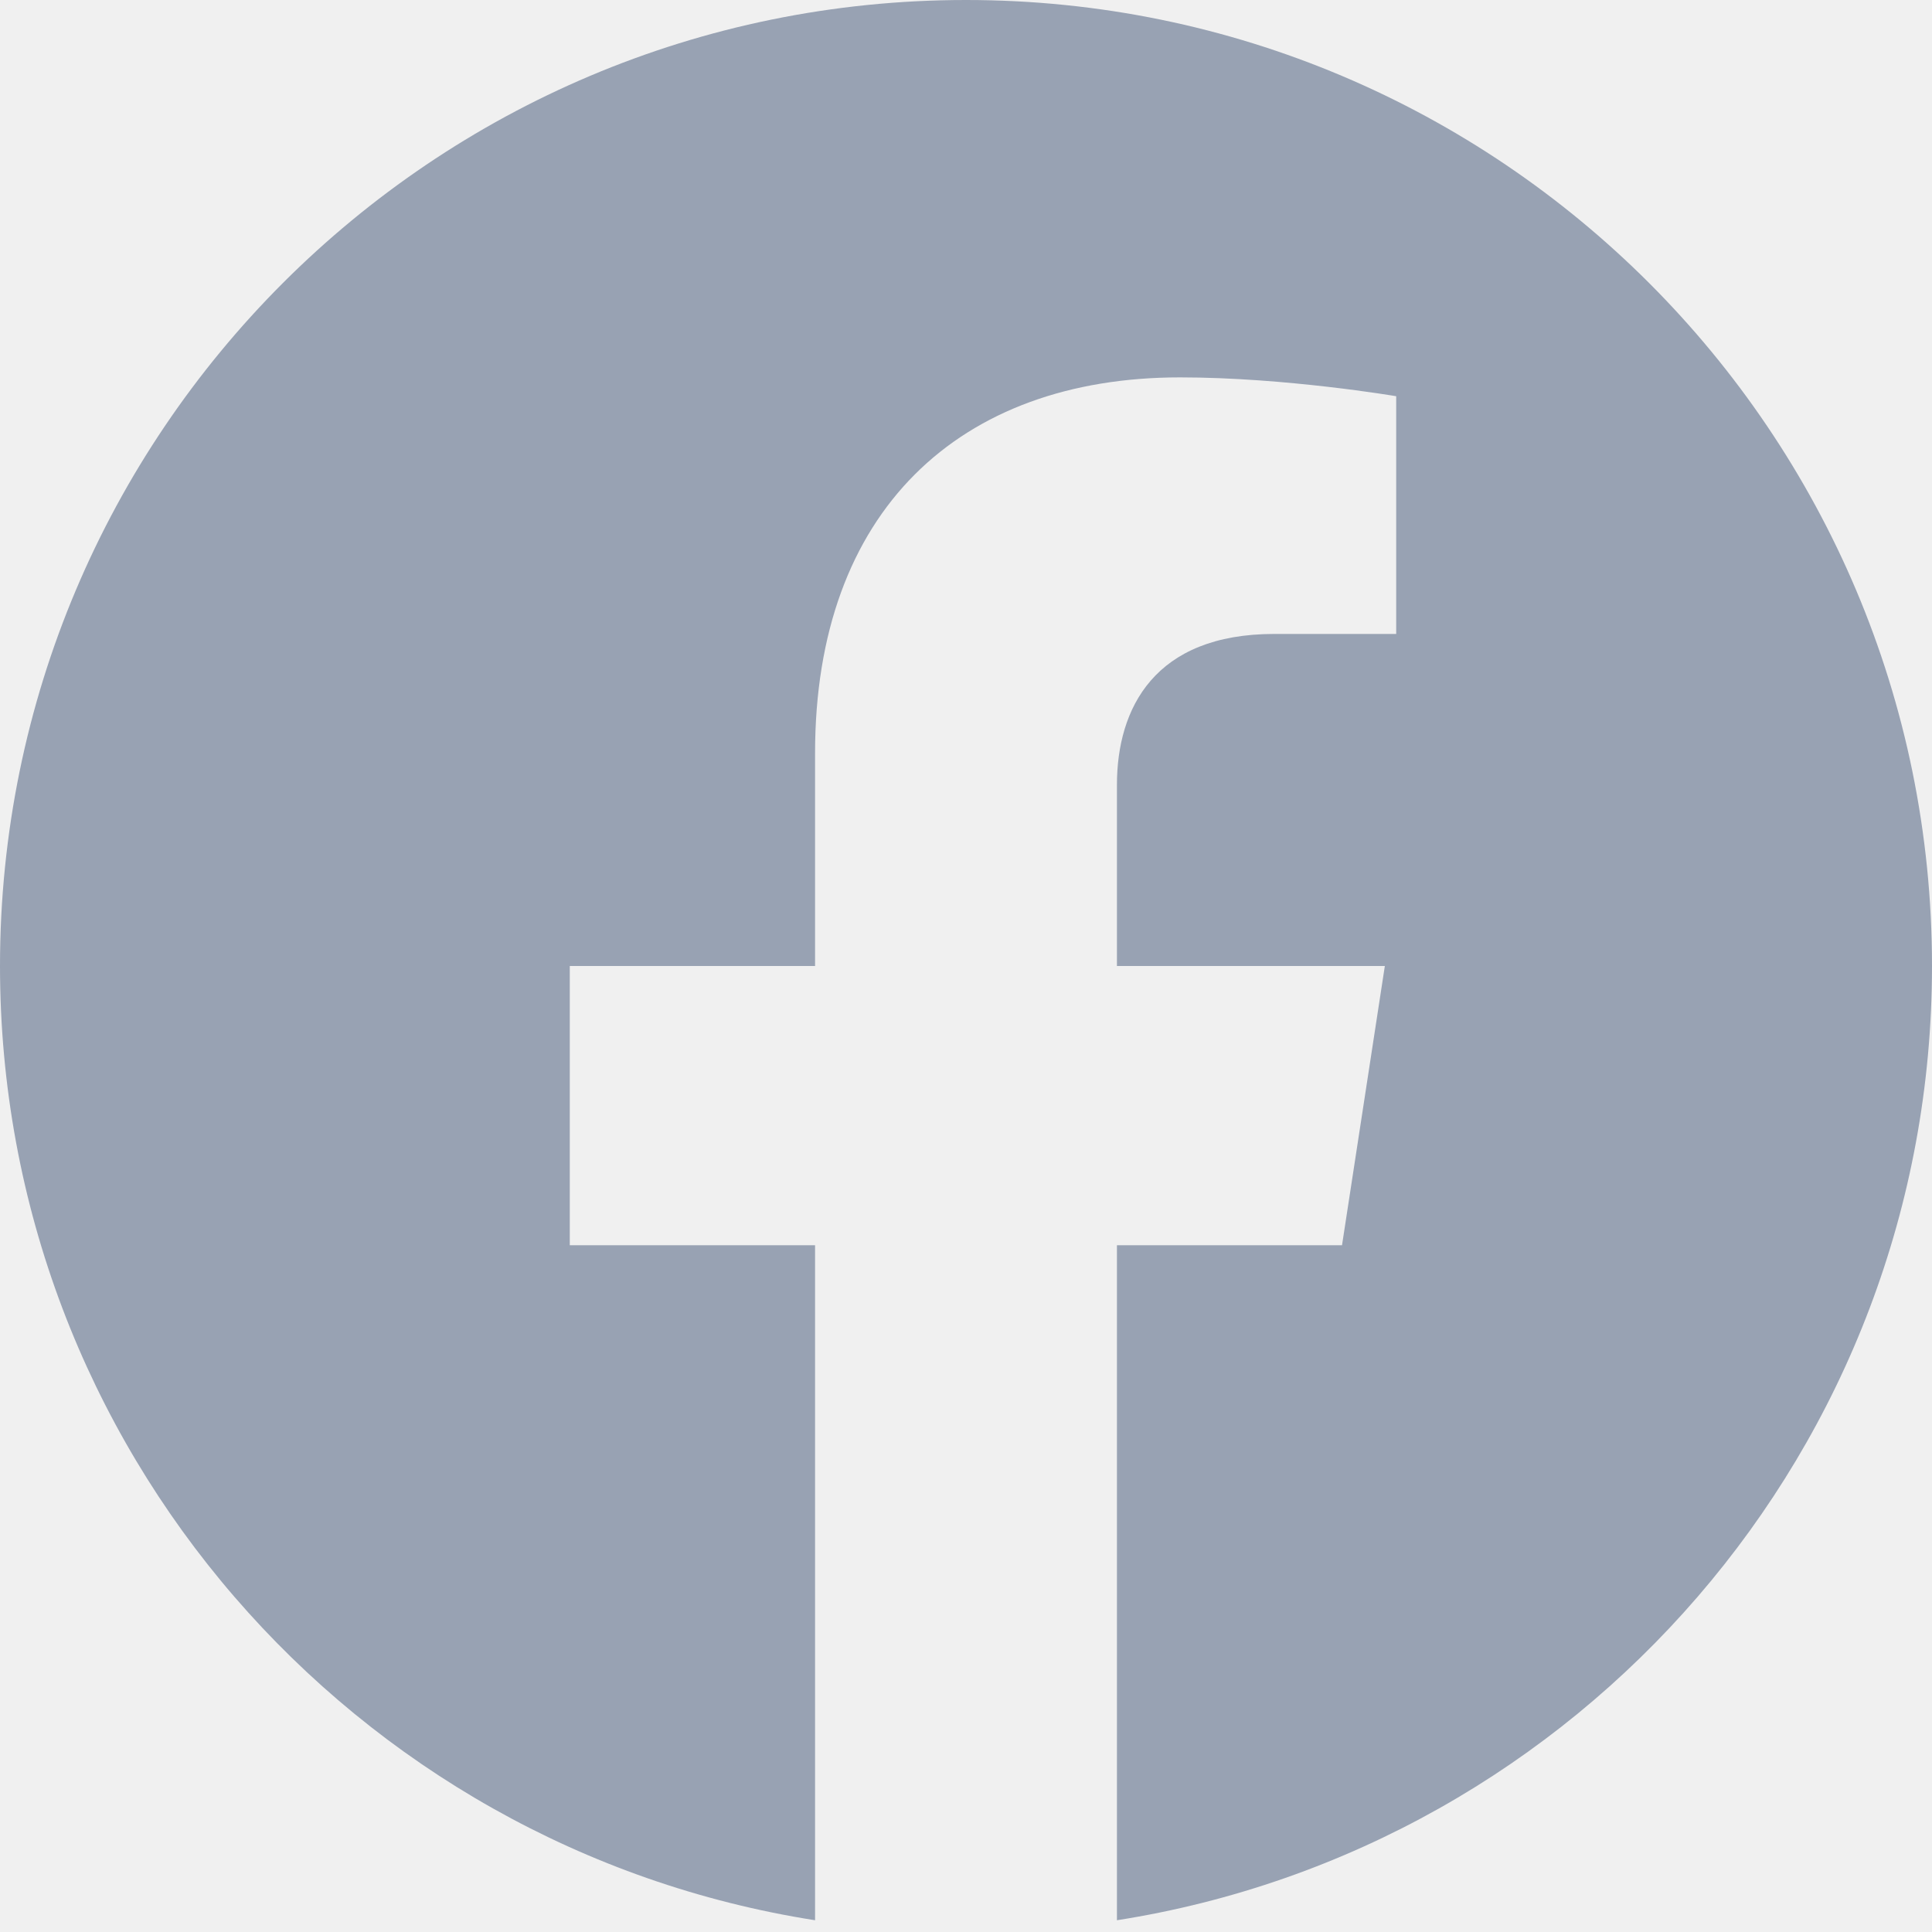
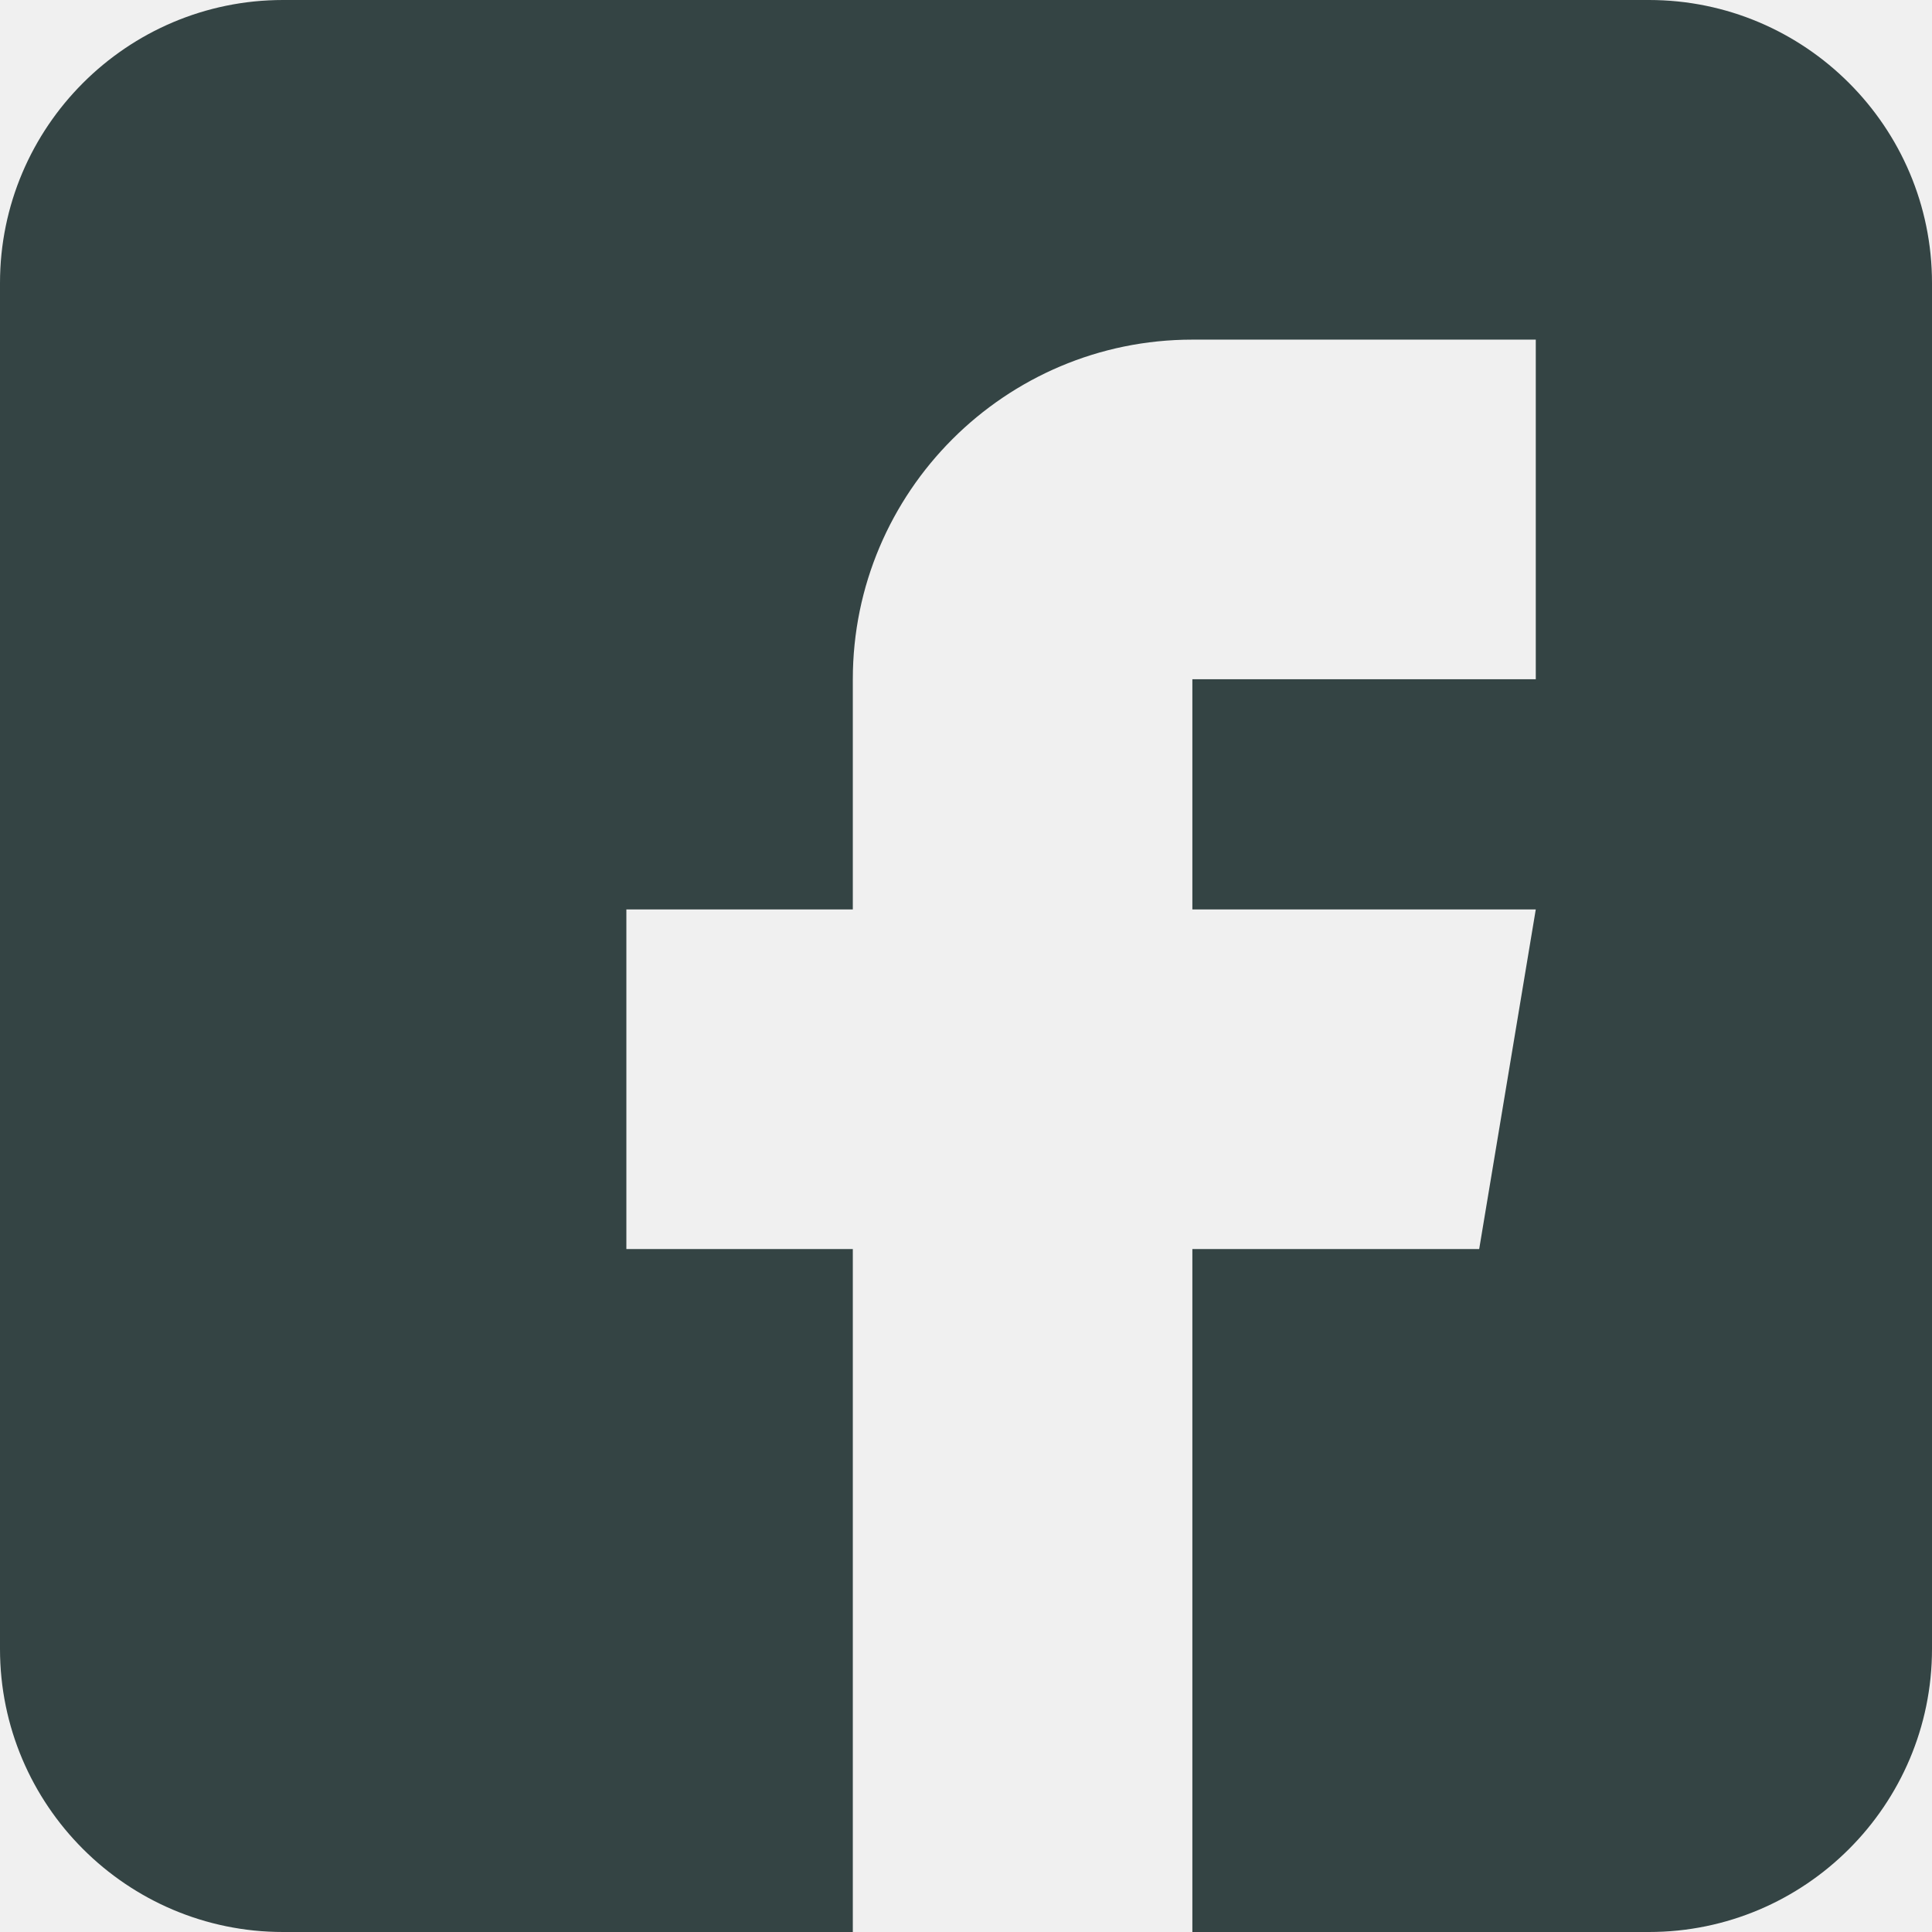
<svg xmlns="http://www.w3.org/2000/svg" width="24" height="24" viewBox="0 0 24 24" fill="none">
-   <g clip-path="url(#clip0_11300_34020)">
-     <path d="M24 12C24 5.373 18.627 0 12 0C5.373 0 0 5.373 0 12C0 17.989 4.388 22.954 10.125 23.854V15.469H7.078V12H10.125V9.356C10.125 6.349 11.917 4.688 14.658 4.688C15.97 4.688 17.344 4.922 17.344 4.922V7.875H15.831C14.34 7.875 13.875 8.8 13.875 9.75V12H17.203L16.671 15.469H13.875V23.854C19.612 22.954 24 17.989 24 12Z" fill="#98A2B3" />
+   <g clip-path="url(#clip0_13324_69234)">
+     <path d="M20.484 0H3.516C1.577 0 0 1.577 0 3.516V20.484C0 22.423 1.577 24 3.516 24H10.594V15.516H7.781V11.297H10.594V8.438C10.594 6.111 12.486 4.219 14.812 4.219H19.078V8.438H14.812V11.297H19.078L18.375 15.516H14.812V24H20.484C22.423 24 24 22.423 24 20.484V3.516C24 1.577 22.423 0 20.484 0Z" fill="#344444" />
  </g>
  <defs>
-     <clipPath id="clip0_11300_34020">
+     <clipPath id="clip0_13324_69234">
      <rect width="24" height="24" fill="white" />
    </clipPath>
  </defs>
</svg>
